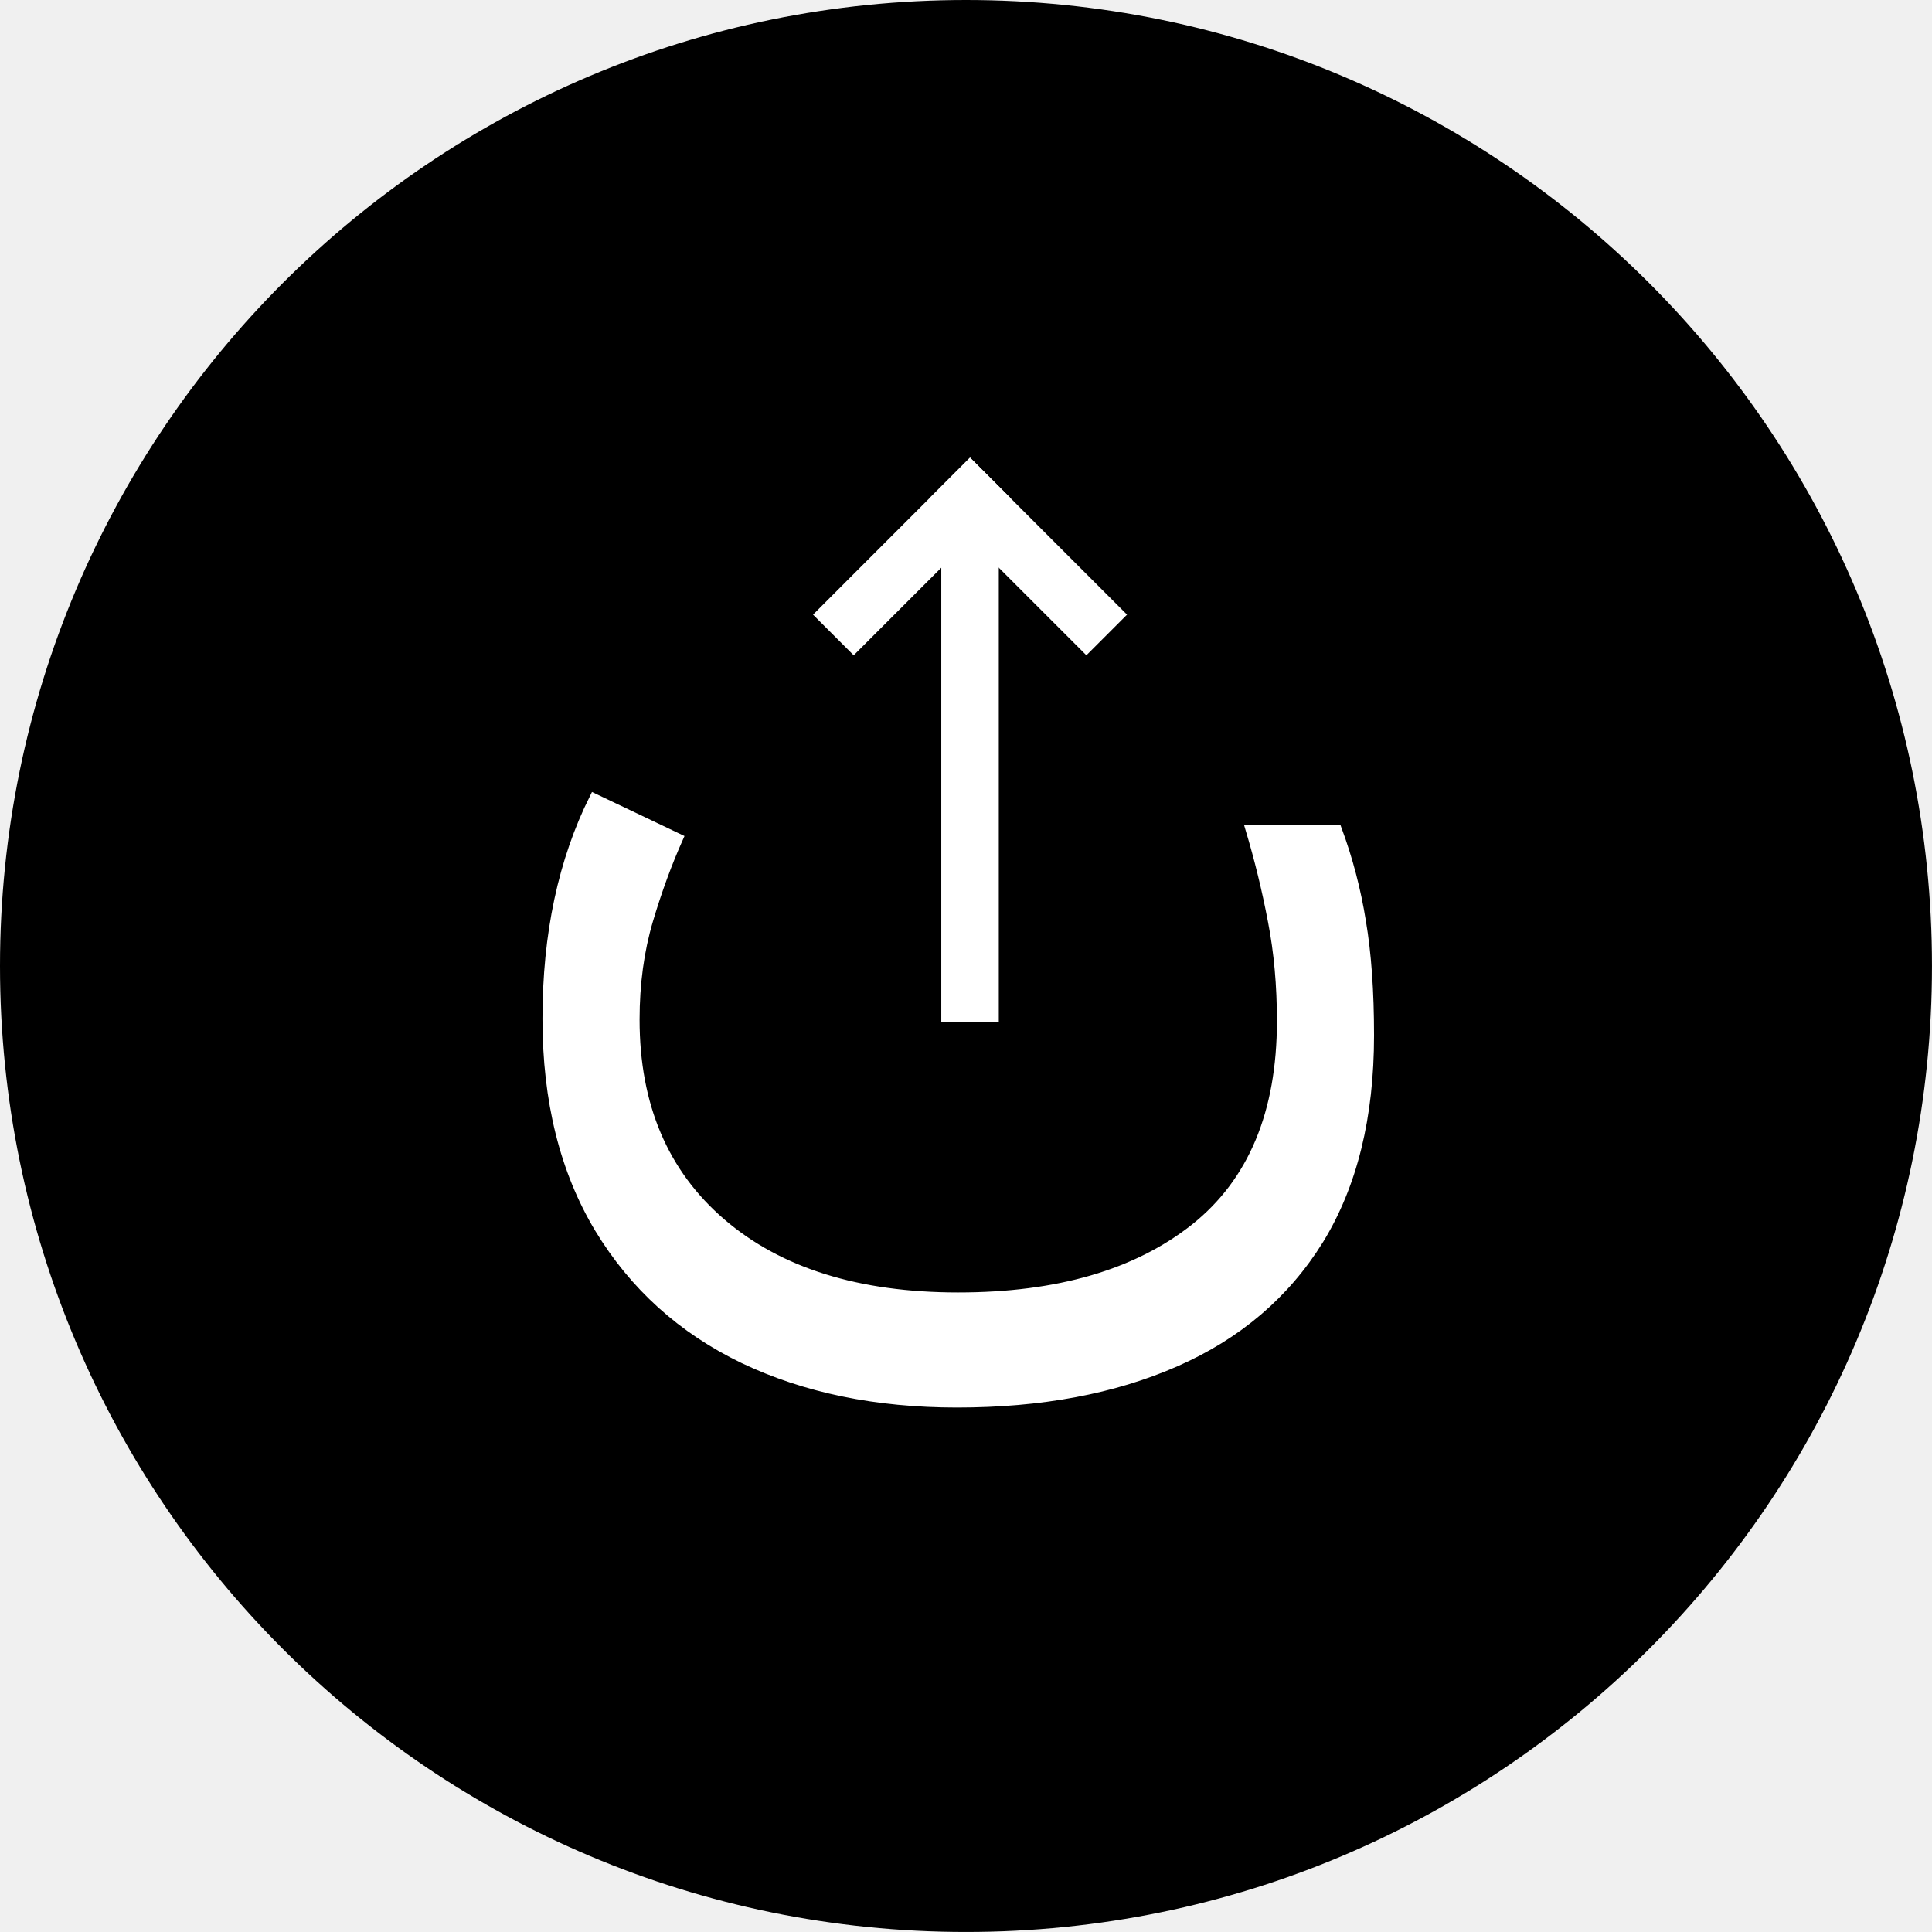
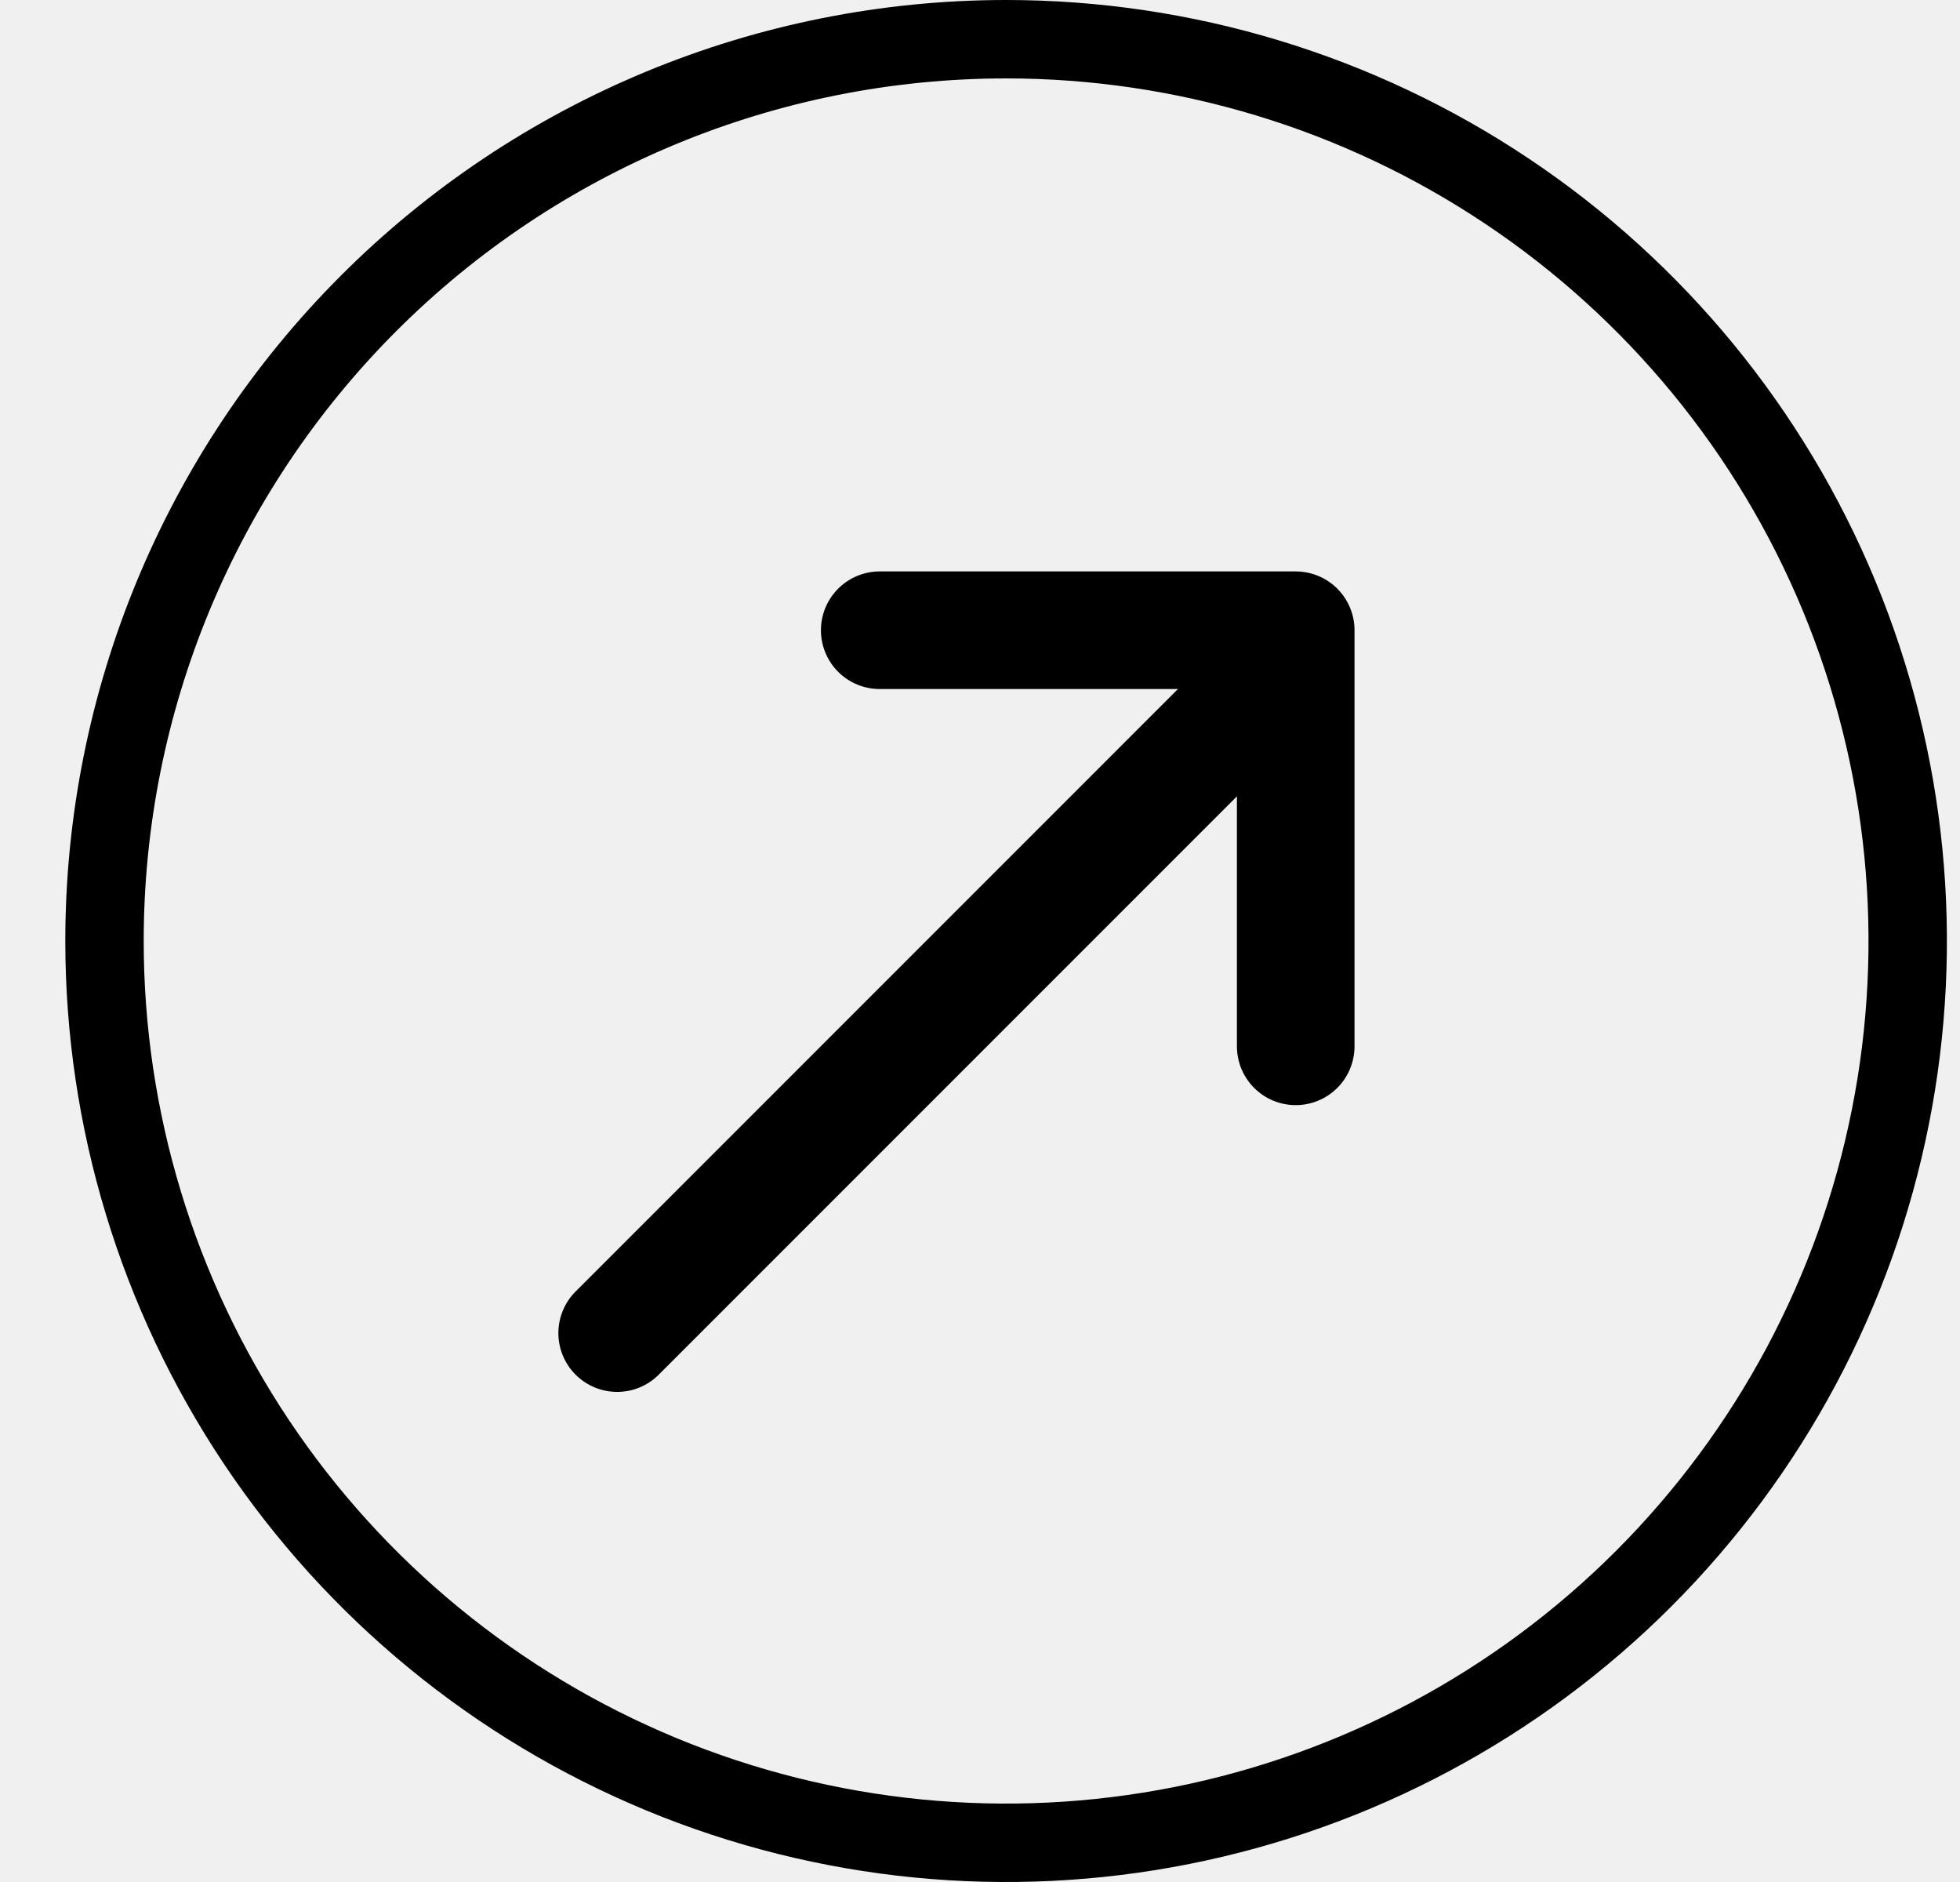
- <svg xmlns="http://www.w3.org/2000/svg" id="Component_1045_1" width="67.201" height="67.201" data-name="Component 1045 – 1" viewBox="0 0 67.201 67.201">
-   <defs>
-     <style>
-             .cls-3{stroke:#fff;fill:none;stroke-width:2px;stroke-linecap:square}
-         </style>
-   </defs>
-   <path id="Path_21720" d="M33.6 0A33.6 33.6 0 1 1 0 33.6 33.6 33.6 0 0 1 33.6 0z" data-name="Path 21720" />
-   <g id="Component_1044_1" data-name="Component 1044 – 1" transform="translate(9.253 17.332)">
-     <g id="Group_13401" data-name="Group 13401" transform="translate(0 5.378)">
-       <text id="title" fill="#fff" stroke="#fff" stroke-width="0.3px" font-family="Montserrat-Light, Montserrat" font-size="39px" font-weight="300" letter-spacing="0.08em" transform="rotate(-90 33.237 -4.763)">
-         <tspan x="0" y="0">C</tspan>
-       </text>
-     </g>
-     <g id="Group_13402" data-name="Group 13402" transform="translate(20.441)">
-       <path id="Line_13" fill="none" stroke="#fff" stroke-width="2px" d="M0 0L0 18.212" data-name="Line 13" transform="translate(4.047)" />
-       <path id="Line_14" d="M0 0L4.047 4.047" class="cls-3" data-name="Line 14" transform="translate(4.047)" />
-       <path id="Line_15" d="M4.047 0L0 4.047" class="cls-3" data-name="Line 15" />
-     </g>
-   </g>
+ <svg xmlns="http://www.w3.org/2000/svg" width="100%" height="100%" viewBox="0 0 25 24" fill="none">
+   <path d="M4.702 3.868C6.858 1.712 9.783 0.5 12.833 0.5C15.108 0.5 17.331 1.174 19.222 2.438C21.114 3.702 22.588 5.498 23.458 7.599C24.328 9.7 24.556 12.013 24.112 14.243C23.669 16.474 22.573 18.523 20.965 20.132C19.357 21.74 17.308 22.835 15.077 23.279C12.846 23.723 10.534 23.495 8.433 22.625C6.331 21.754 4.535 20.28 3.271 18.389C2.008 16.498 1.333 14.274 1.333 12C1.333 8.95 2.545 6.025 4.702 3.868Z" stroke="currentColor" />
+   <path d="M15.83 9.042L7.872 17" stroke="currentColor" stroke-width="1.5" stroke-linecap="round" stroke-linejoin="round" />
+   <path d="M16.527 13.343L16.527 8.037L11.221 8.037" stroke="currentColor" stroke-width="1.5" stroke-linecap="round" stroke-linejoin="round" />
</svg>
